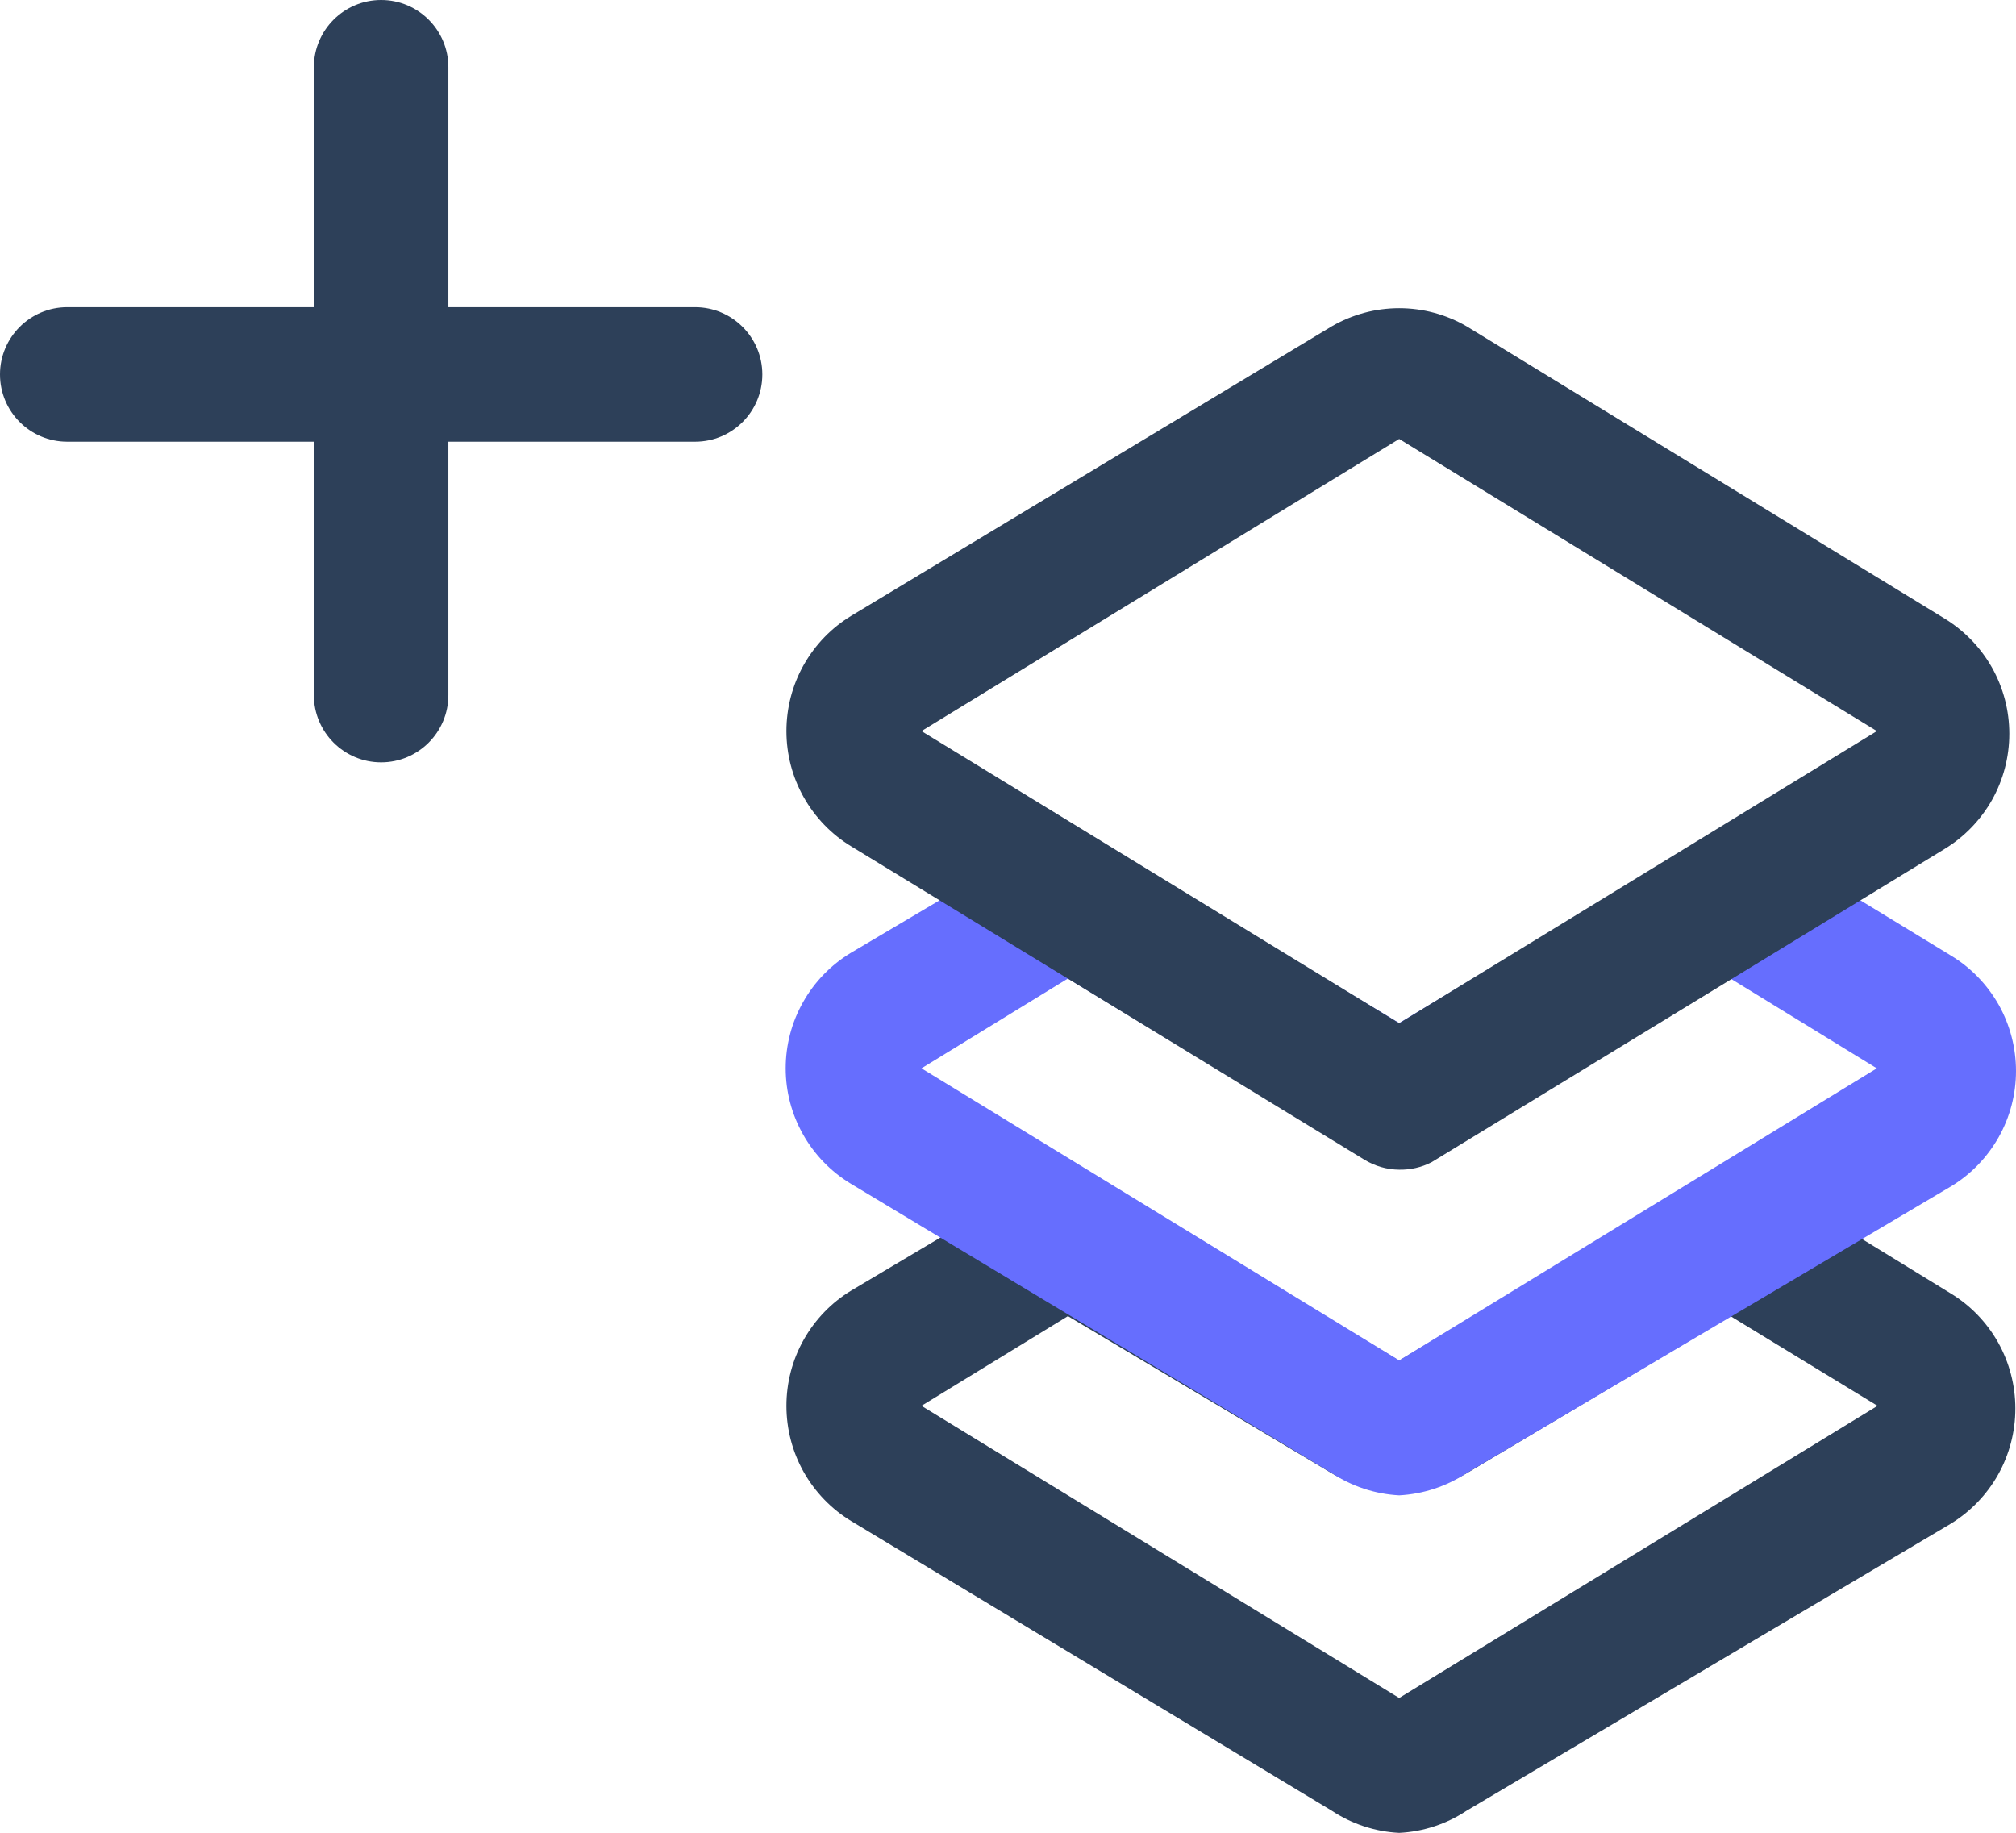
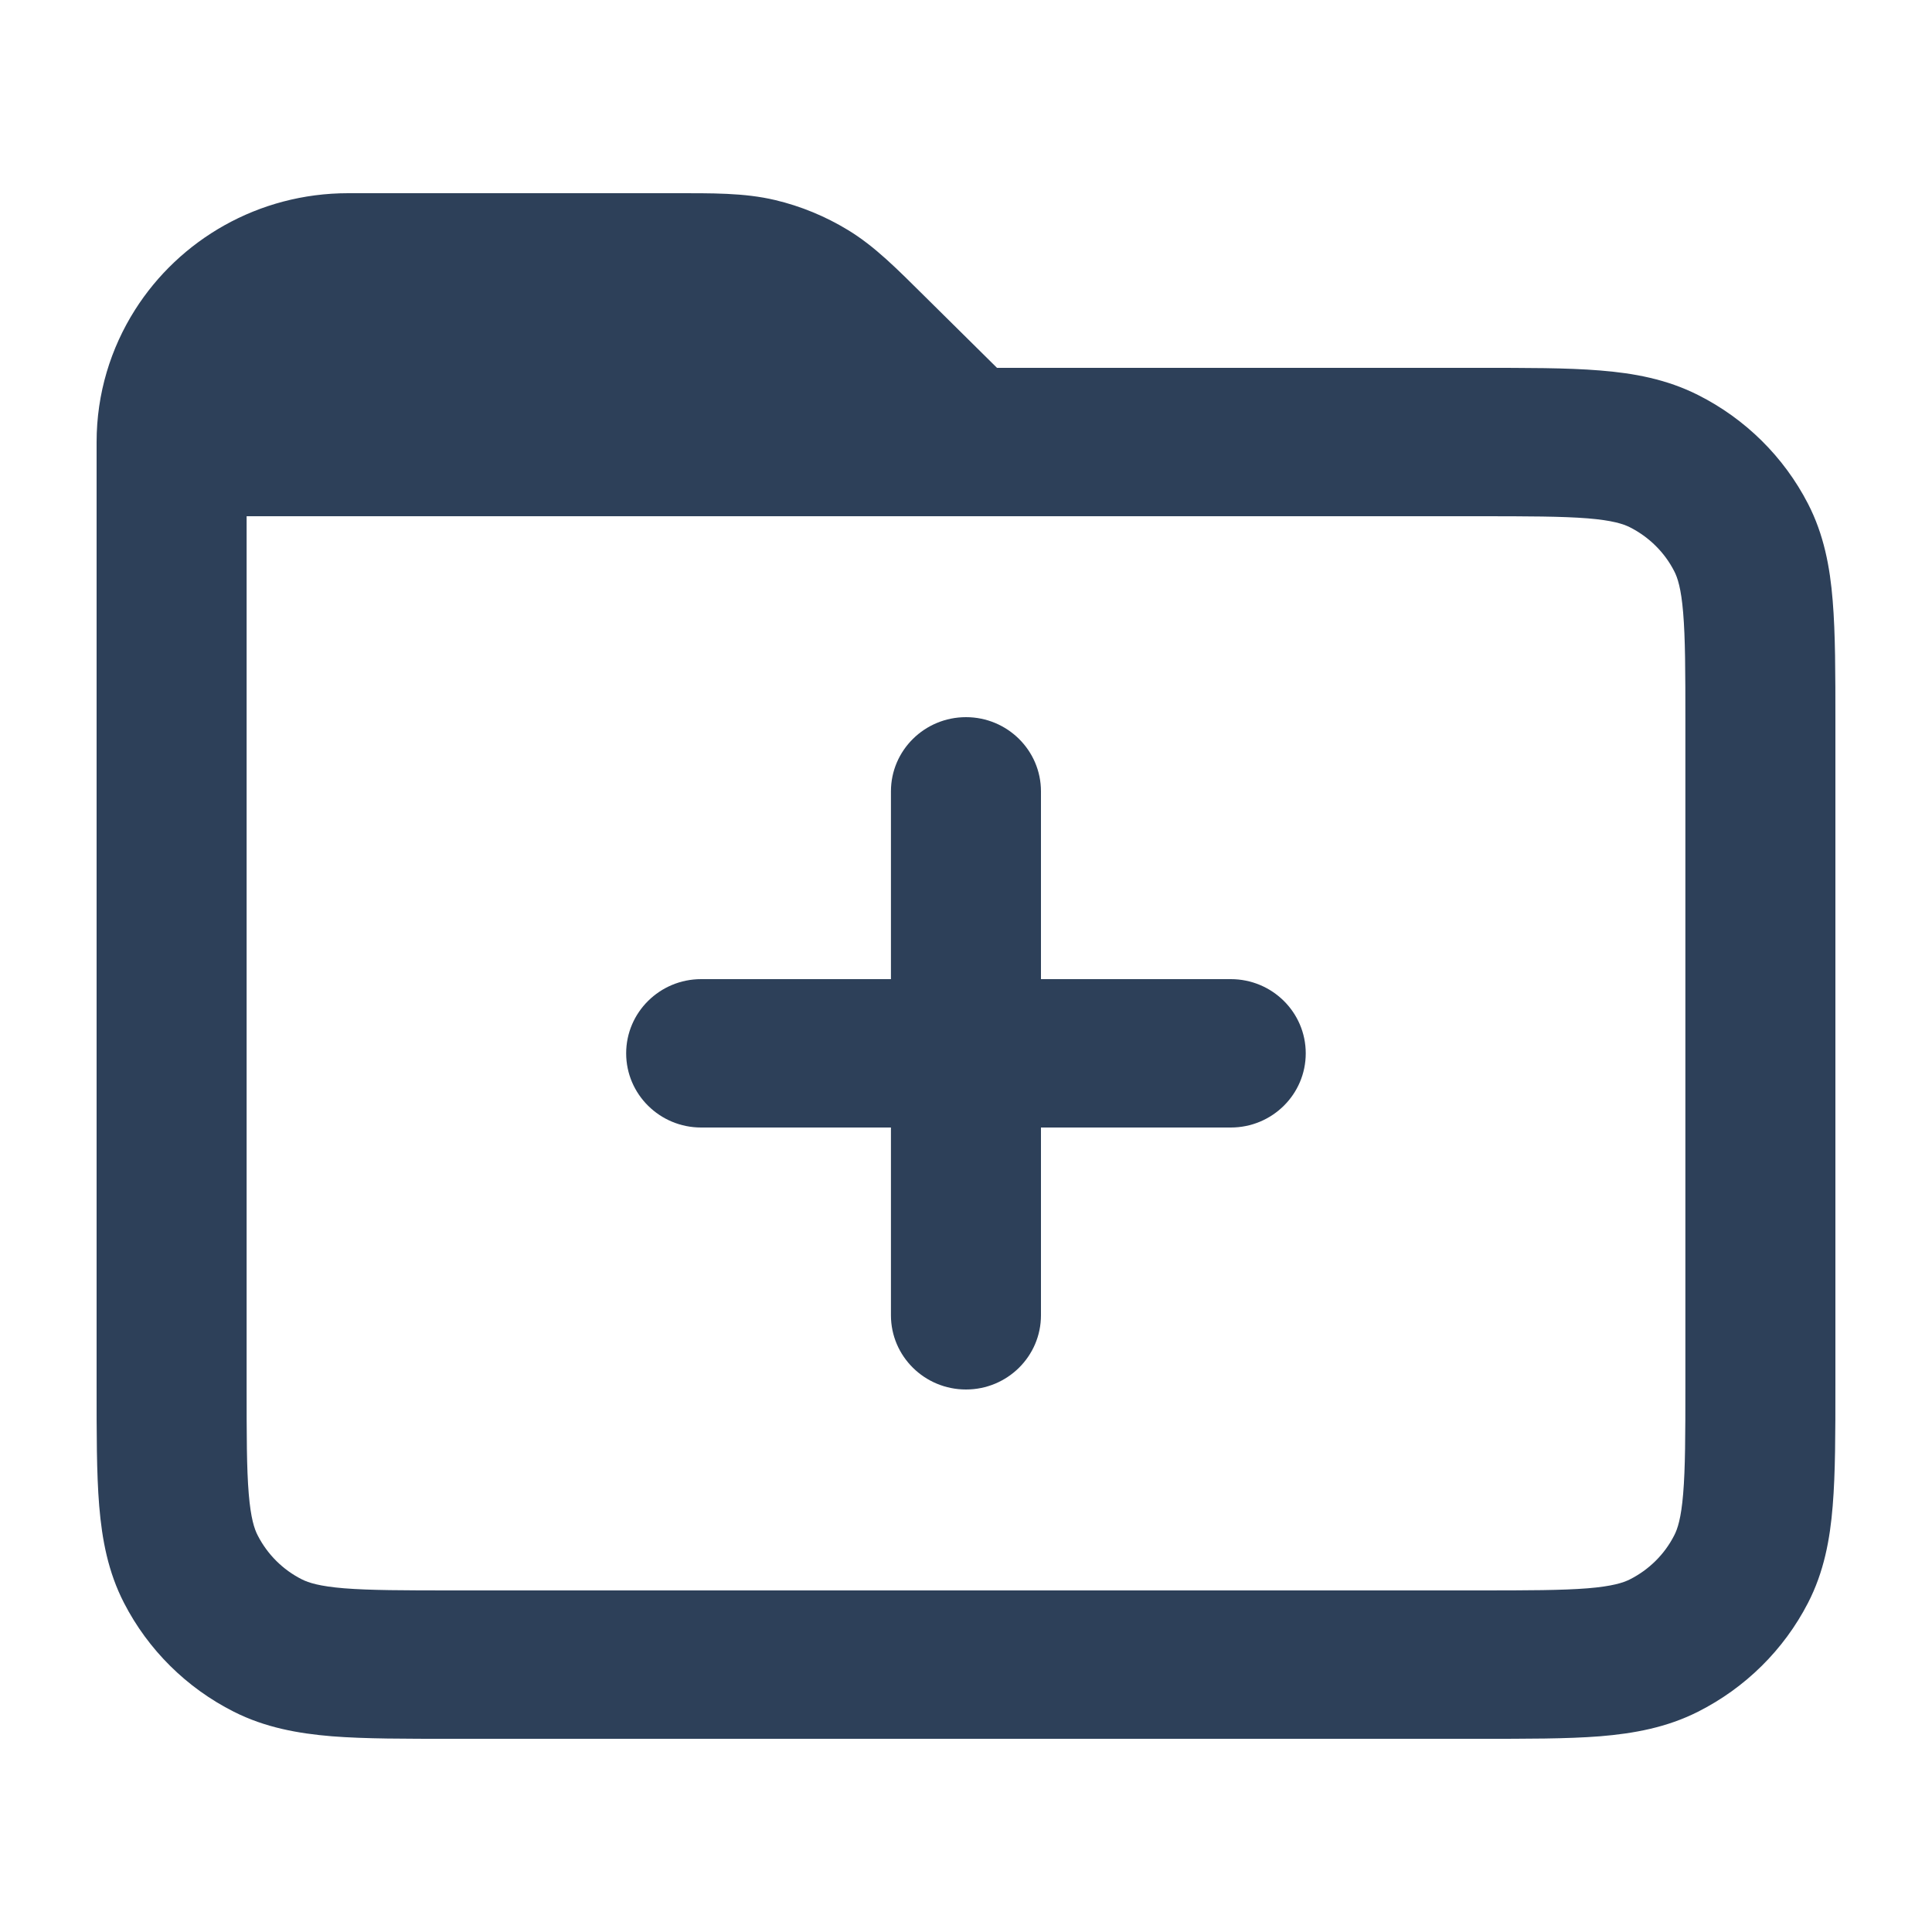
- <svg xmlns="http://www.w3.org/2000/svg" width="22" height="20" viewBox="0 0 22 20" fill="none">
-   <path d="M3.425 7.585V4.82H0.734C0.329 4.82 0 4.492 0 4.086C0 3.681 0.329 3.352 0.734 3.352H3.425V0.734C3.425 0.329 3.754 1.26103e-07 4.159 0C4.565 0 4.893 0.329 4.893 0.734V3.352H7.585C7.99 3.352 8.319 3.681 8.319 4.086C8.319 4.492 7.99 4.82 7.585 4.82H4.893V7.585C4.893 7.99 4.565 8.319 4.159 8.319C3.754 8.319 3.425 7.99 3.425 7.585Z" fill="#2D4059" />
-   <path d="M15.269 20.001C15.007 19.988 14.752 19.904 14.533 19.759L9.291 16.6C9.074 16.469 8.896 16.284 8.771 16.064C8.647 15.843 8.582 15.594 8.582 15.341C8.582 15.088 8.647 14.839 8.771 14.619C8.896 14.398 9.074 14.213 9.291 14.082L10.889 13.132C11.119 12.992 11.384 12.918 11.654 12.918C11.924 12.918 12.189 12.992 12.42 13.132L15.269 14.848L18.119 13.132C18.353 12.985 18.625 12.906 18.903 12.906C19.18 12.906 19.452 12.985 19.687 13.132L21.284 14.112C21.501 14.243 21.68 14.428 21.804 14.648C21.928 14.869 21.993 15.117 21.993 15.37C21.993 15.624 21.928 15.872 21.804 16.093C21.68 16.313 21.501 16.498 21.284 16.63L16.005 19.759C15.786 19.904 15.532 19.988 15.269 20.001ZM11.654 14.362L10.056 15.341L15.269 18.529L20.489 15.341L18.884 14.362L16.005 16.077C15.782 16.207 15.528 16.275 15.269 16.275C15.011 16.275 14.757 16.207 14.533 16.077L11.654 14.362Z" fill="#2D4059" />
-   <path d="M15.269 16.318C15.006 16.304 14.752 16.22 14.533 16.075L9.283 12.916C9.067 12.785 8.888 12.6 8.764 12.38C8.639 12.159 8.574 11.911 8.574 11.658C8.574 11.404 8.639 11.156 8.764 10.935C8.888 10.715 9.067 10.53 9.283 10.399L10.888 9.449C11.119 9.308 11.384 9.234 11.654 9.234C11.924 9.234 12.189 9.308 12.419 9.449L15.269 11.164L18.118 9.449C18.353 9.301 18.625 9.223 18.902 9.223C19.18 9.223 19.451 9.301 19.686 9.449L21.291 10.428C21.508 10.559 21.686 10.744 21.811 10.964C21.935 11.185 22 11.434 22 11.687C22 11.94 21.935 12.189 21.811 12.409C21.686 12.63 21.508 12.815 21.291 12.946L16.005 16.075C15.786 16.22 15.531 16.304 15.269 16.318ZM11.654 10.678L10.056 11.658L15.269 14.845L20.481 11.658L18.884 10.678L15.652 12.651C15.54 12.716 15.413 12.75 15.284 12.75C15.154 12.75 15.027 12.716 14.915 12.651L11.654 10.678Z" fill="#666EFE" />
-   <path d="M15.269 12.764C15.134 12.763 15.001 12.724 14.886 12.653L9.291 9.237C9.074 9.106 8.896 8.921 8.771 8.7C8.647 8.48 8.582 8.231 8.582 7.978C8.582 7.725 8.647 7.476 8.771 7.256C8.896 7.035 9.074 6.85 9.291 6.719L14.533 3.561C14.757 3.431 15.011 3.363 15.269 3.363C15.528 3.363 15.782 3.431 16.005 3.561L21.218 6.748C21.434 6.88 21.613 7.064 21.738 7.285C21.862 7.506 21.927 7.754 21.927 8.007C21.927 8.26 21.862 8.509 21.738 8.73C21.613 8.95 21.434 9.135 21.218 9.266L15.623 12.682C15.513 12.739 15.392 12.766 15.269 12.764ZM20.482 7.978L15.269 4.79L10.056 7.978L15.269 11.166L20.482 7.978Z" fill="#2D4059" />
+ <svg xmlns="http://www.w3.org/2000/svg" width="20" height="20" viewBox="0 0 20 20" fill="none">
+   <path d="M17.447 7.469C17.447 6.95 17.446 6.606 17.424 6.343C17.403 6.09 17.366 5.979 17.331 5.912C17.231 5.717 17.07 5.558 16.872 5.458C16.804 5.424 16.692 5.387 16.436 5.366C16.17 5.345 15.823 5.344 15.299 5.344H2.553V14.339C2.553 14.858 2.553 15.201 2.575 15.464C2.596 15.717 2.633 15.828 2.668 15.895C2.769 16.092 2.929 16.251 3.126 16.35C3.194 16.384 3.306 16.421 3.563 16.442C3.828 16.463 4.174 16.464 4.698 16.464H15.302C15.825 16.464 16.171 16.463 16.436 16.442C16.692 16.421 16.804 16.384 16.872 16.35C17.07 16.25 17.231 16.091 17.331 15.895C17.366 15.828 17.403 15.717 17.424 15.464C17.446 15.201 17.447 14.858 17.447 14.339V7.469ZM9.223 13.616V11.672H7.258C6.83 11.672 6.482 11.328 6.482 10.904C6.482 10.48 6.83 10.136 7.258 10.136H9.223V8.192C9.223 7.768 9.571 7.424 10 7.424C10.428 7.424 10.776 7.768 10.776 8.192V10.136H12.741C13.17 10.136 13.517 10.48 13.517 10.904C13.517 11.328 13.17 11.672 12.741 11.672H10.776V13.616C10.776 14.04 10.428 14.384 10 14.384C9.571 14.384 9.223 14.04 9.223 13.616ZM19 14.339C19 14.833 19 15.249 18.972 15.589C18.944 15.938 18.881 16.274 18.716 16.594C18.466 17.079 18.067 17.473 17.577 17.72C17.254 17.883 16.915 17.945 16.563 17.974C16.22 18.001 15.799 18 15.302 18H4.698C4.2 18 3.779 18.001 3.436 17.974C3.084 17.945 2.744 17.883 2.421 17.72C1.931 17.473 1.533 17.078 1.284 16.594C1.119 16.274 1.056 15.938 1.027 15.589C0.999 15.249 1 14.833 1 14.339V4.576C1 4.074 1.146 3.604 1.398 3.207C1.857 2.483 2.673 2 3.604 2H6.961C7.371 2 7.704 1.995 8.024 2.071C8.29 2.134 8.544 2.239 8.776 2.38C9.057 2.55 9.288 2.786 9.578 3.073L10.321 3.808H15.299C15.798 3.808 16.219 3.807 16.562 3.835C16.915 3.863 17.255 3.926 17.578 4.089C18.067 4.335 18.466 4.729 18.716 5.214C18.881 5.534 18.944 5.87 18.972 6.219C19 6.559 19 6.976 19 7.469V14.339Z" fill="#2D4059" />
</svg>
